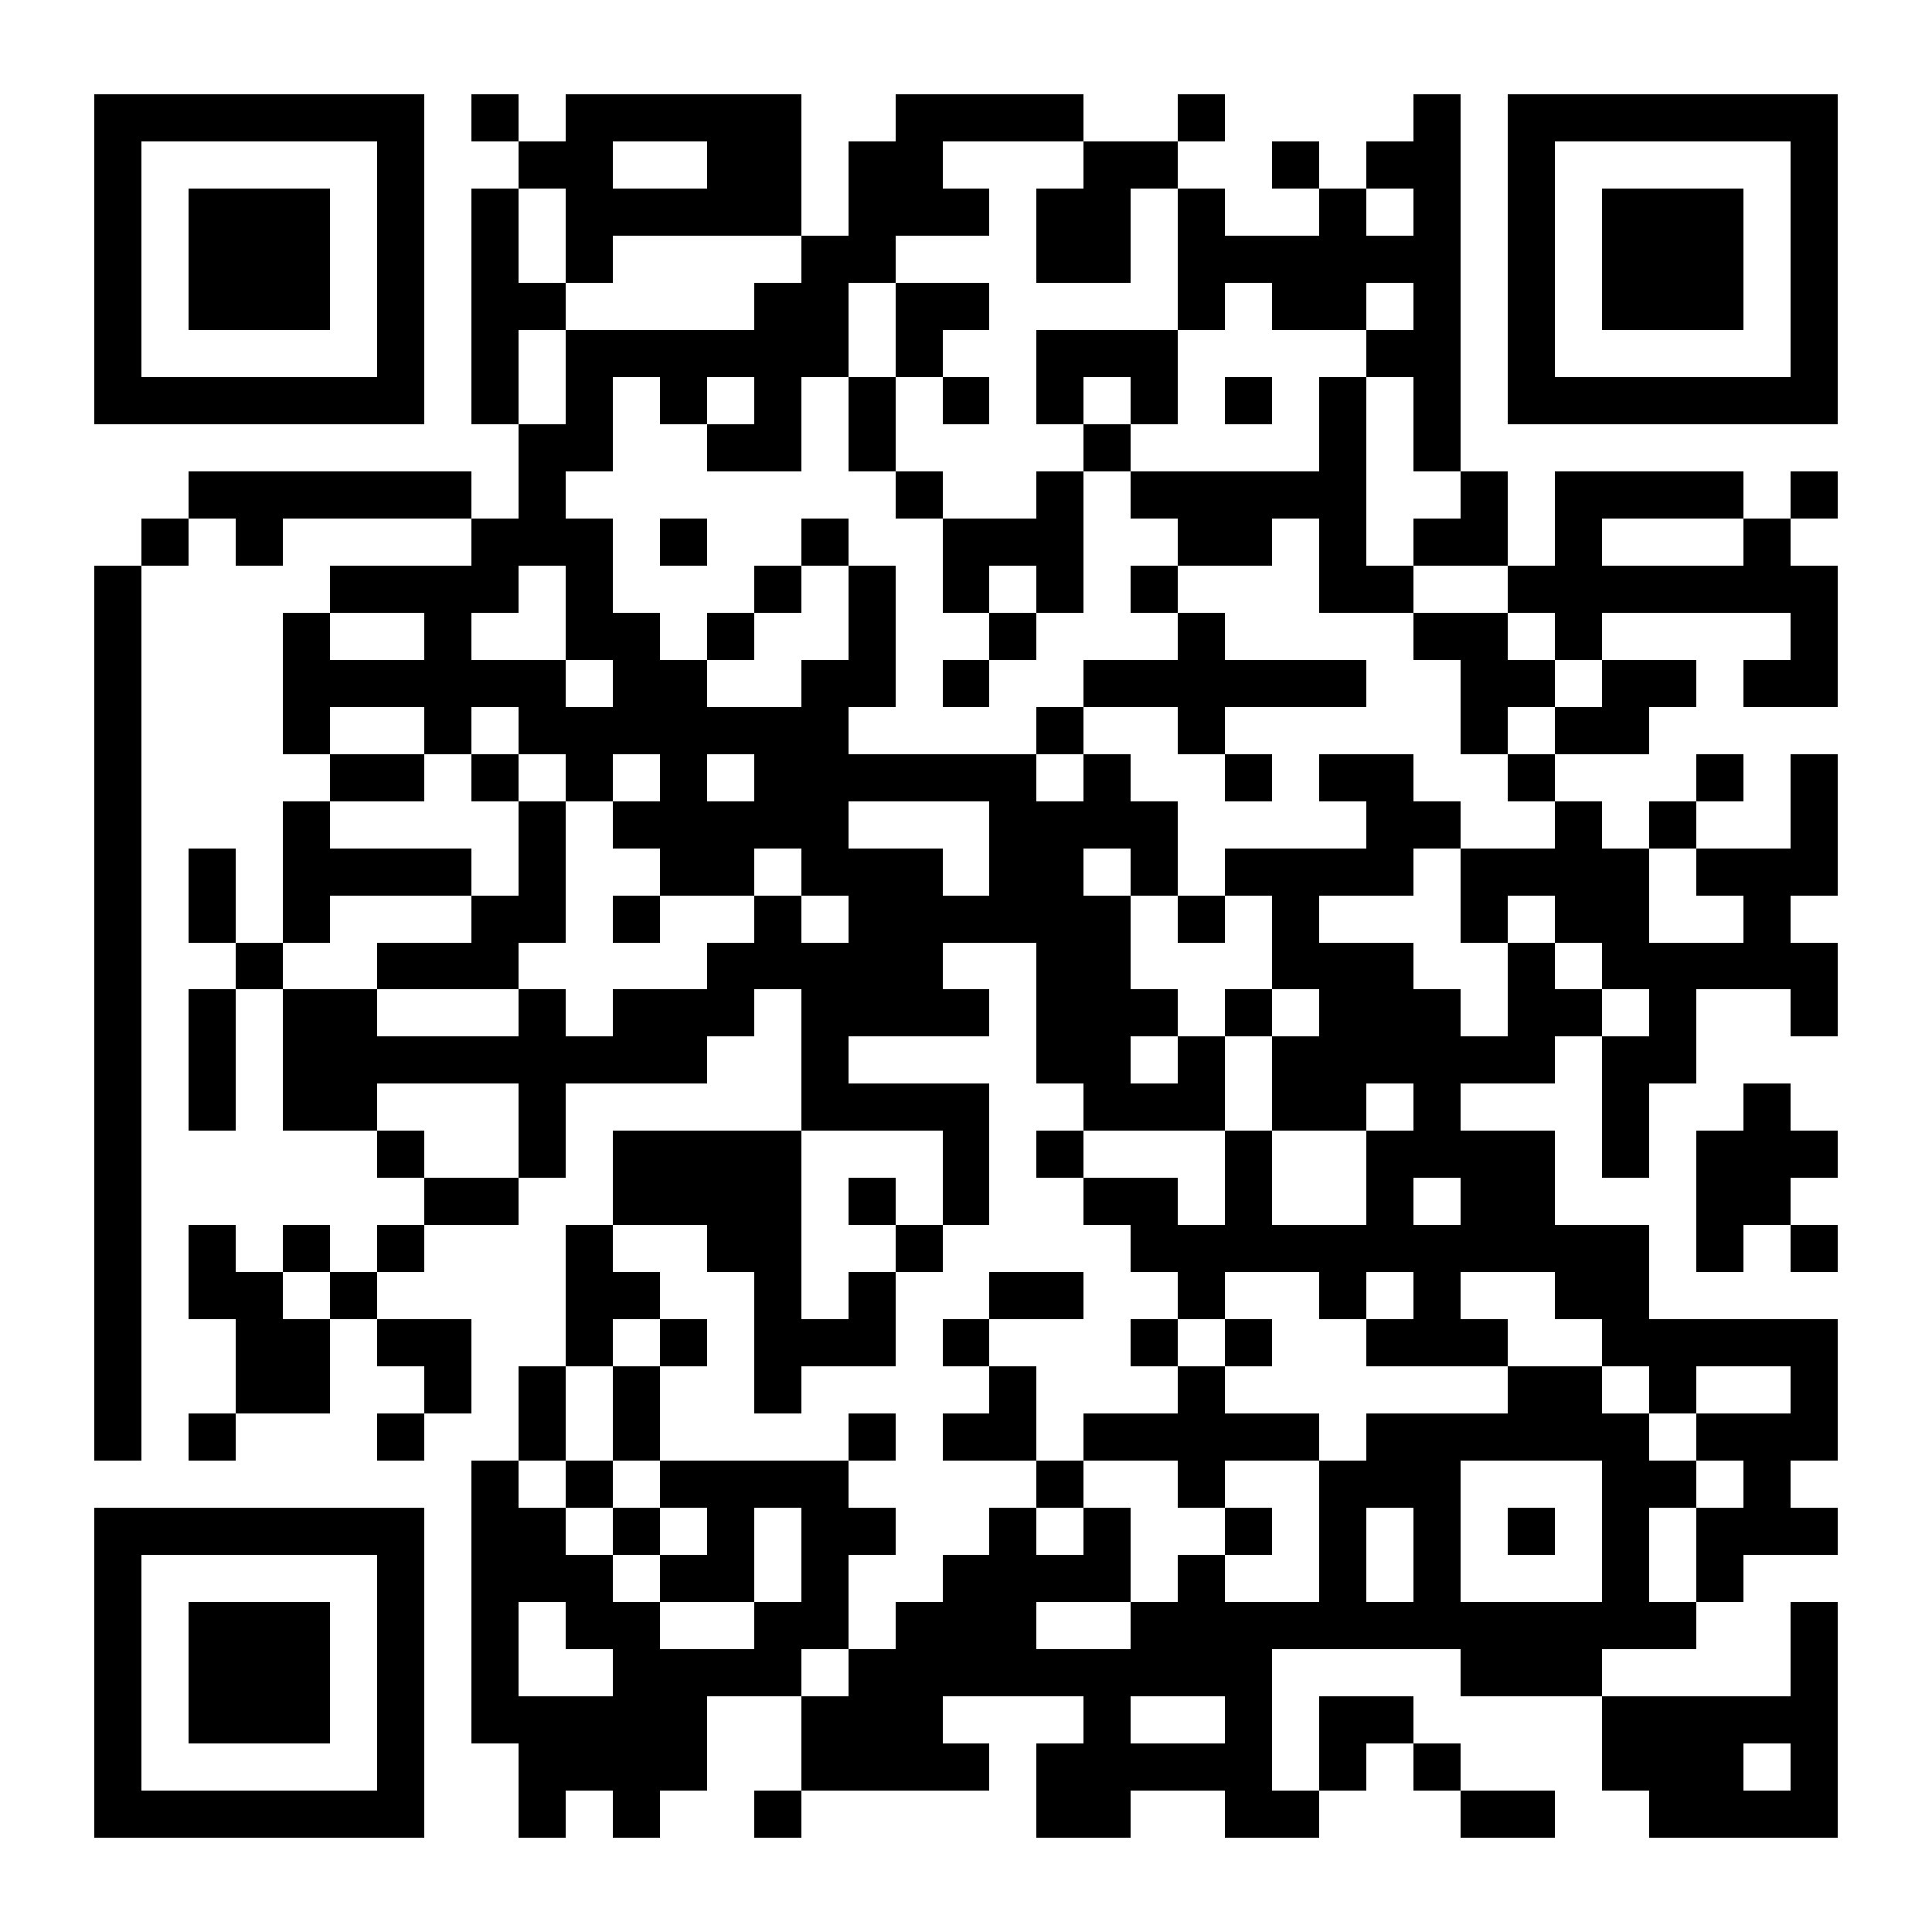
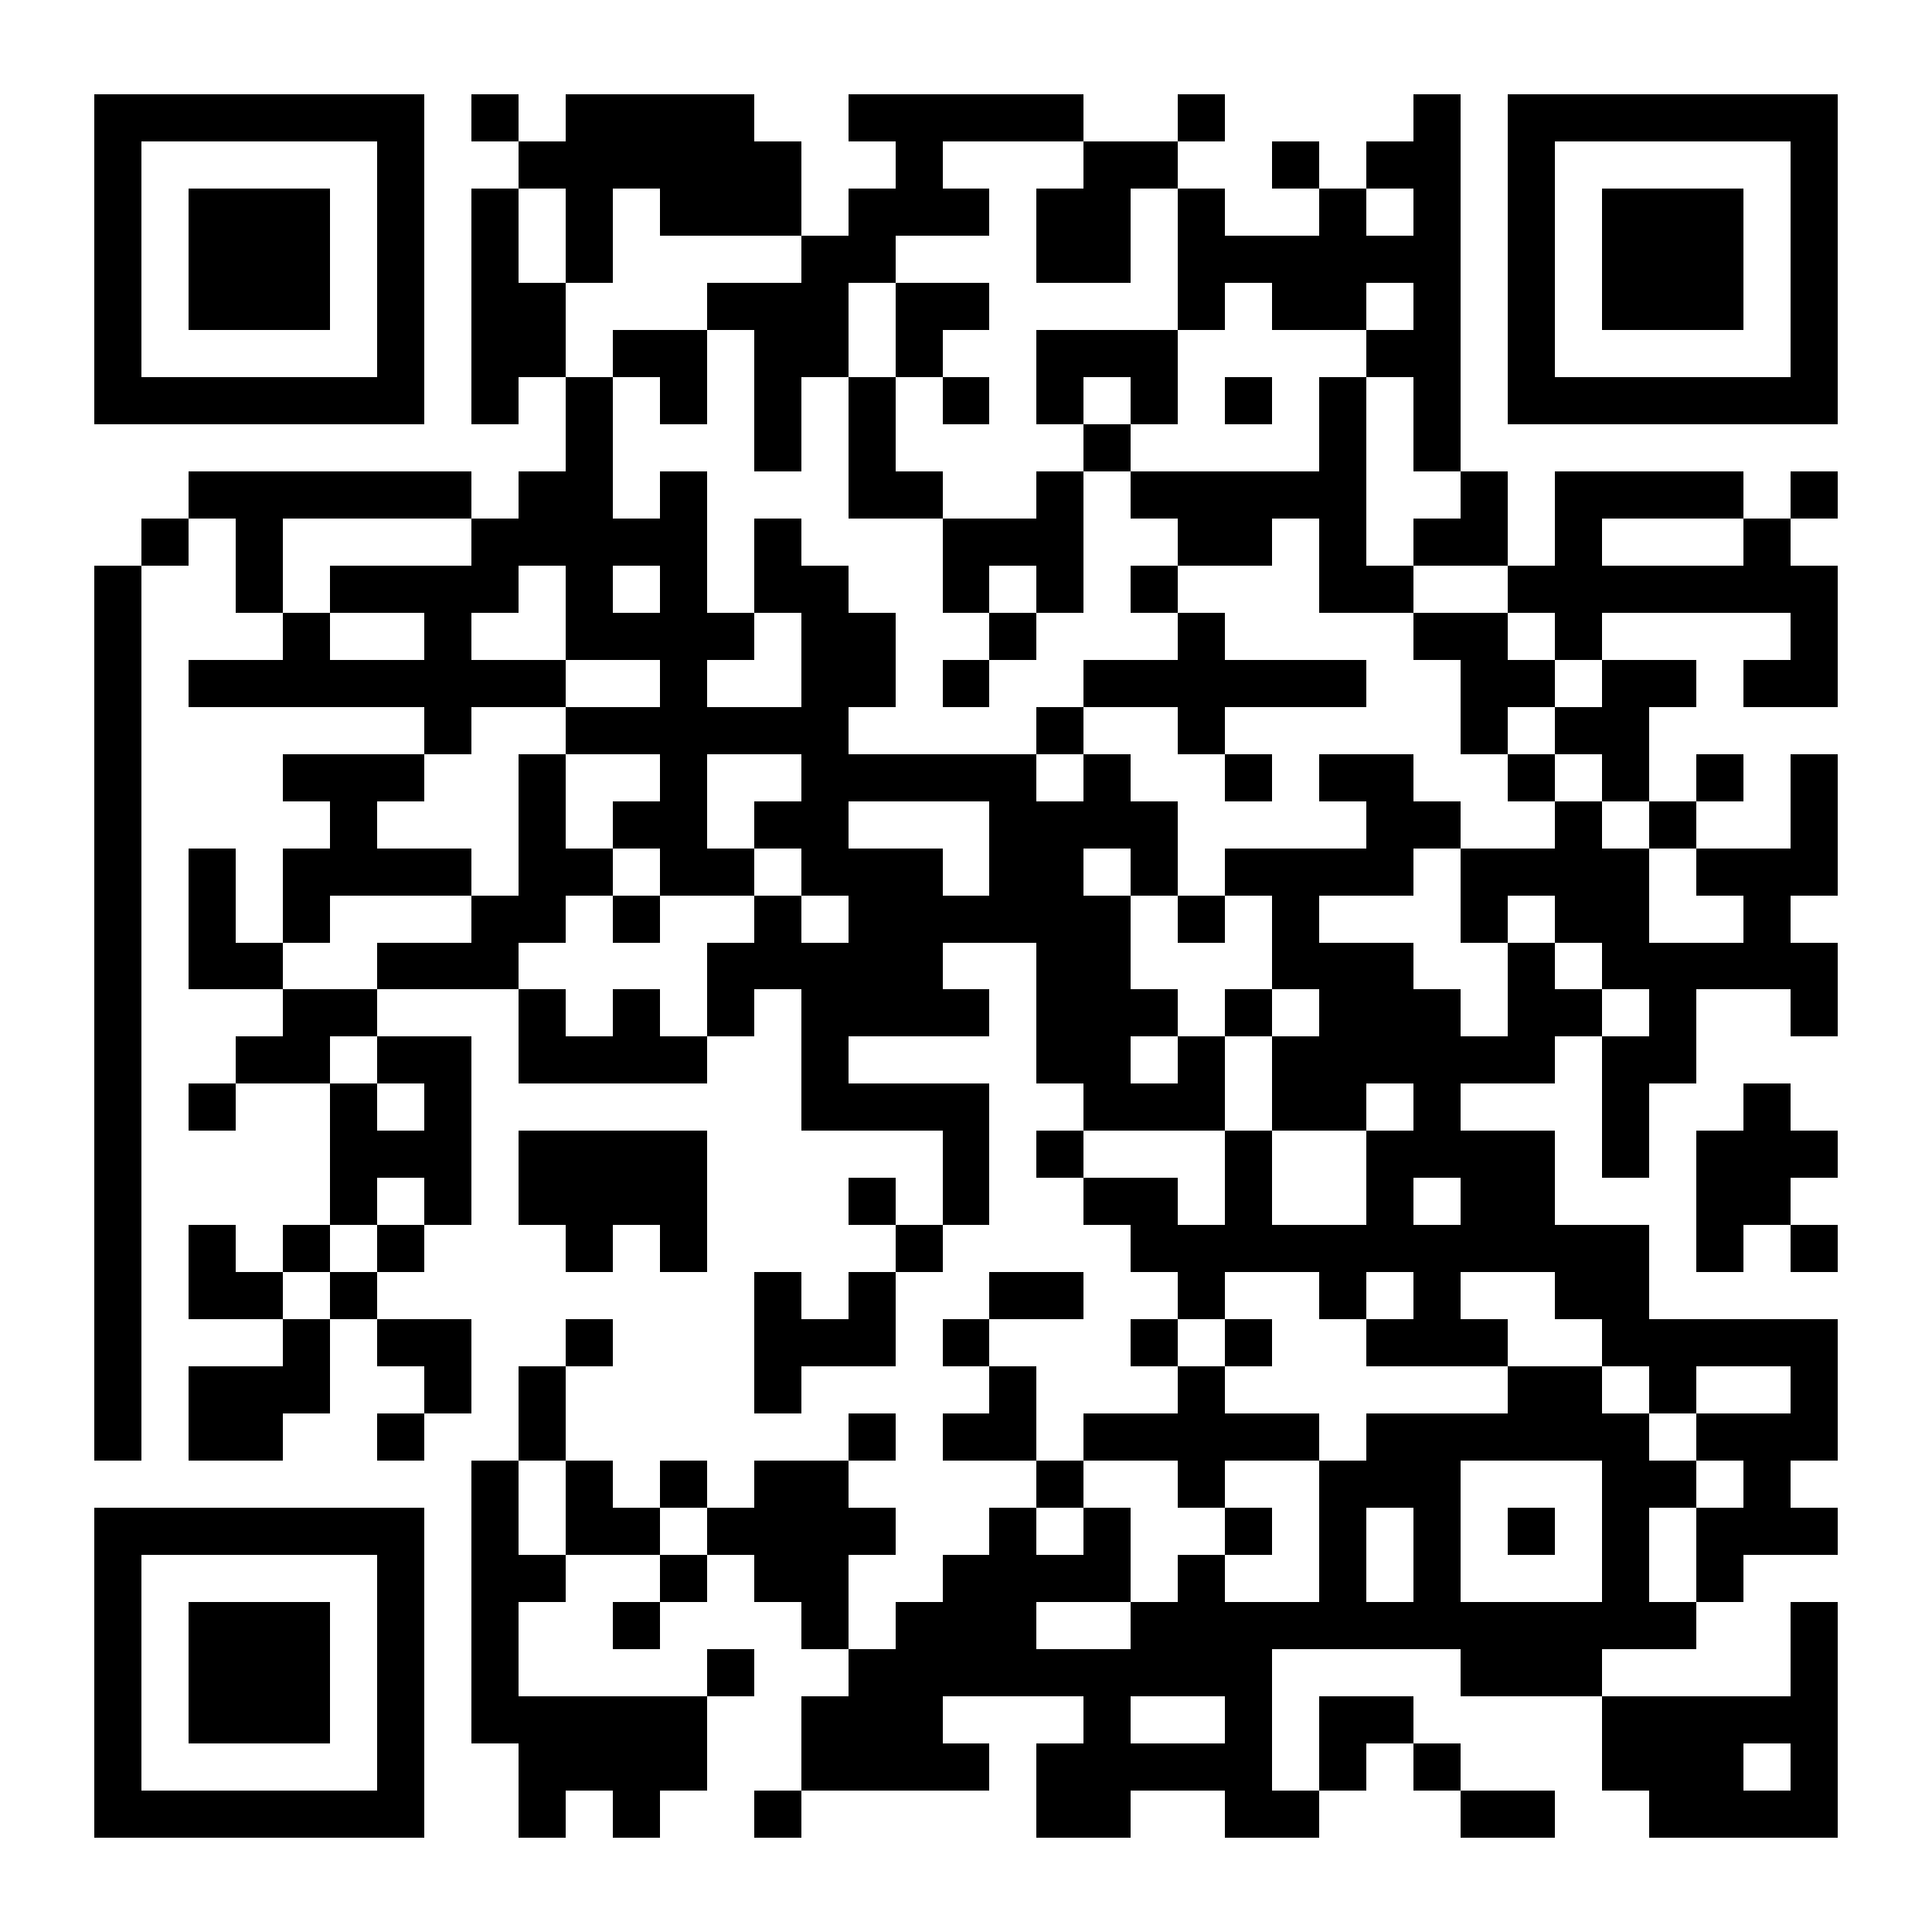
<svg xmlns="http://www.w3.org/2000/svg" viewBox="0 0 41 41" width="400" height="400" shape-rendering="crispEdges">
  <rect width="41" height="41" fill="#ffffff" />
-   <path fill="#000000" d="M2,2h1v1h-1zM3,2h1v1h-1zM4,2h1v1h-1zM5,2h1v1h-1zM6,2h1v1h-1zM7,2h1v1h-1zM8,2h1v1h-1zM10,2h1v1h-1zM12,2h1v1h-1zM13,2h1v1h-1zM14,2h1v1h-1zM15,2h1v1h-1zM16,2h1v1h-1zM19,2h1v1h-1zM20,2h1v1h-1zM21,2h1v1h-1zM22,2h1v1h-1zM25,2h1v1h-1zM30,2h1v1h-1zM32,2h1v1h-1zM33,2h1v1h-1zM34,2h1v1h-1zM35,2h1v1h-1zM36,2h1v1h-1zM37,2h1v1h-1zM38,2h1v1h-1zM2,3h1v1h-1zM8,3h1v1h-1zM11,3h1v1h-1zM12,3h1v1h-1zM15,3h1v1h-1zM16,3h1v1h-1zM18,3h1v1h-1zM19,3h1v1h-1zM23,3h1v1h-1zM24,3h1v1h-1zM27,3h1v1h-1zM29,3h1v1h-1zM30,3h1v1h-1zM32,3h1v1h-1zM38,3h1v1h-1zM2,4h1v1h-1zM4,4h1v1h-1zM5,4h1v1h-1zM6,4h1v1h-1zM8,4h1v1h-1zM10,4h1v1h-1zM12,4h1v1h-1zM13,4h1v1h-1zM14,4h1v1h-1zM15,4h1v1h-1zM16,4h1v1h-1zM18,4h1v1h-1zM19,4h1v1h-1zM20,4h1v1h-1zM22,4h1v1h-1zM23,4h1v1h-1zM25,4h1v1h-1zM28,4h1v1h-1zM30,4h1v1h-1zM32,4h1v1h-1zM34,4h1v1h-1zM35,4h1v1h-1zM36,4h1v1h-1zM38,4h1v1h-1zM2,5h1v1h-1zM4,5h1v1h-1zM5,5h1v1h-1zM6,5h1v1h-1zM8,5h1v1h-1zM10,5h1v1h-1zM12,5h1v1h-1zM17,5h1v1h-1zM18,5h1v1h-1zM22,5h1v1h-1zM23,5h1v1h-1zM25,5h1v1h-1zM26,5h1v1h-1zM27,5h1v1h-1zM28,5h1v1h-1zM29,5h1v1h-1zM30,5h1v1h-1zM32,5h1v1h-1zM34,5h1v1h-1zM35,5h1v1h-1zM36,5h1v1h-1zM38,5h1v1h-1zM2,6h1v1h-1zM4,6h1v1h-1zM5,6h1v1h-1zM6,6h1v1h-1zM8,6h1v1h-1zM10,6h1v1h-1zM11,6h1v1h-1zM16,6h1v1h-1zM17,6h1v1h-1zM19,6h1v1h-1zM20,6h1v1h-1zM25,6h1v1h-1zM27,6h1v1h-1zM28,6h1v1h-1zM30,6h1v1h-1zM32,6h1v1h-1zM34,6h1v1h-1zM35,6h1v1h-1zM36,6h1v1h-1zM38,6h1v1h-1zM2,7h1v1h-1zM8,7h1v1h-1zM10,7h1v1h-1zM12,7h1v1h-1zM13,7h1v1h-1zM14,7h1v1h-1zM15,7h1v1h-1zM16,7h1v1h-1zM17,7h1v1h-1zM19,7h1v1h-1zM22,7h1v1h-1zM23,7h1v1h-1zM24,7h1v1h-1zM29,7h1v1h-1zM30,7h1v1h-1zM32,7h1v1h-1zM38,7h1v1h-1zM2,8h1v1h-1zM3,8h1v1h-1zM4,8h1v1h-1zM5,8h1v1h-1zM6,8h1v1h-1zM7,8h1v1h-1zM8,8h1v1h-1zM10,8h1v1h-1zM12,8h1v1h-1zM14,8h1v1h-1zM16,8h1v1h-1zM18,8h1v1h-1zM20,8h1v1h-1zM22,8h1v1h-1zM24,8h1v1h-1zM26,8h1v1h-1zM28,8h1v1h-1zM30,8h1v1h-1zM32,8h1v1h-1zM33,8h1v1h-1zM34,8h1v1h-1zM35,8h1v1h-1zM36,8h1v1h-1zM37,8h1v1h-1zM38,8h1v1h-1zM11,9h1v1h-1zM12,9h1v1h-1zM15,9h1v1h-1zM16,9h1v1h-1zM18,9h1v1h-1zM23,9h1v1h-1zM28,9h1v1h-1zM30,9h1v1h-1zM4,10h1v1h-1zM5,10h1v1h-1zM6,10h1v1h-1zM7,10h1v1h-1zM8,10h1v1h-1zM9,10h1v1h-1zM11,10h1v1h-1zM19,10h1v1h-1zM22,10h1v1h-1zM24,10h1v1h-1zM25,10h1v1h-1zM26,10h1v1h-1zM27,10h1v1h-1zM28,10h1v1h-1zM31,10h1v1h-1zM33,10h1v1h-1zM34,10h1v1h-1zM35,10h1v1h-1zM36,10h1v1h-1zM38,10h1v1h-1zM3,11h1v1h-1zM5,11h1v1h-1zM10,11h1v1h-1zM11,11h1v1h-1zM12,11h1v1h-1zM14,11h1v1h-1zM17,11h1v1h-1zM20,11h1v1h-1zM21,11h1v1h-1zM22,11h1v1h-1zM25,11h1v1h-1zM26,11h1v1h-1zM28,11h1v1h-1zM30,11h1v1h-1zM31,11h1v1h-1zM33,11h1v1h-1zM37,11h1v1h-1zM2,12h1v1h-1zM7,12h1v1h-1zM8,12h1v1h-1zM9,12h1v1h-1zM10,12h1v1h-1zM12,12h1v1h-1zM16,12h1v1h-1zM18,12h1v1h-1zM20,12h1v1h-1zM22,12h1v1h-1zM24,12h1v1h-1zM28,12h1v1h-1zM29,12h1v1h-1zM32,12h1v1h-1zM33,12h1v1h-1zM34,12h1v1h-1zM35,12h1v1h-1zM36,12h1v1h-1zM37,12h1v1h-1zM38,12h1v1h-1zM2,13h1v1h-1zM6,13h1v1h-1zM9,13h1v1h-1zM12,13h1v1h-1zM13,13h1v1h-1zM15,13h1v1h-1zM18,13h1v1h-1zM21,13h1v1h-1zM25,13h1v1h-1zM30,13h1v1h-1zM31,13h1v1h-1zM33,13h1v1h-1zM38,13h1v1h-1zM2,14h1v1h-1zM6,14h1v1h-1zM7,14h1v1h-1zM8,14h1v1h-1zM9,14h1v1h-1zM10,14h1v1h-1zM11,14h1v1h-1zM13,14h1v1h-1zM14,14h1v1h-1zM17,14h1v1h-1zM18,14h1v1h-1zM20,14h1v1h-1zM23,14h1v1h-1zM24,14h1v1h-1zM25,14h1v1h-1zM26,14h1v1h-1zM27,14h1v1h-1zM28,14h1v1h-1zM31,14h1v1h-1zM32,14h1v1h-1zM34,14h1v1h-1zM35,14h1v1h-1zM37,14h1v1h-1zM38,14h1v1h-1zM2,15h1v1h-1zM6,15h1v1h-1zM9,15h1v1h-1zM11,15h1v1h-1zM12,15h1v1h-1zM13,15h1v1h-1zM14,15h1v1h-1zM15,15h1v1h-1zM16,15h1v1h-1zM17,15h1v1h-1zM22,15h1v1h-1zM25,15h1v1h-1zM31,15h1v1h-1zM33,15h1v1h-1zM34,15h1v1h-1zM2,16h1v1h-1zM7,16h1v1h-1zM8,16h1v1h-1zM10,16h1v1h-1zM12,16h1v1h-1zM14,16h1v1h-1zM16,16h1v1h-1zM17,16h1v1h-1zM18,16h1v1h-1zM19,16h1v1h-1zM20,16h1v1h-1zM21,16h1v1h-1zM23,16h1v1h-1zM26,16h1v1h-1zM28,16h1v1h-1zM29,16h1v1h-1zM32,16h1v1h-1zM36,16h1v1h-1zM38,16h1v1h-1zM2,17h1v1h-1zM6,17h1v1h-1zM11,17h1v1h-1zM13,17h1v1h-1zM14,17h1v1h-1zM15,17h1v1h-1zM16,17h1v1h-1zM17,17h1v1h-1zM21,17h1v1h-1zM22,17h1v1h-1zM23,17h1v1h-1zM24,17h1v1h-1zM29,17h1v1h-1zM30,17h1v1h-1zM33,17h1v1h-1zM35,17h1v1h-1zM38,17h1v1h-1zM2,18h1v1h-1zM4,18h1v1h-1zM6,18h1v1h-1zM7,18h1v1h-1zM8,18h1v1h-1zM9,18h1v1h-1zM11,18h1v1h-1zM14,18h1v1h-1zM15,18h1v1h-1zM17,18h1v1h-1zM18,18h1v1h-1zM19,18h1v1h-1zM21,18h1v1h-1zM22,18h1v1h-1zM24,18h1v1h-1zM26,18h1v1h-1zM27,18h1v1h-1zM28,18h1v1h-1zM29,18h1v1h-1zM31,18h1v1h-1zM32,18h1v1h-1zM33,18h1v1h-1zM34,18h1v1h-1zM36,18h1v1h-1zM37,18h1v1h-1zM38,18h1v1h-1zM2,19h1v1h-1zM4,19h1v1h-1zM6,19h1v1h-1zM10,19h1v1h-1zM11,19h1v1h-1zM13,19h1v1h-1zM16,19h1v1h-1zM18,19h1v1h-1zM19,19h1v1h-1zM20,19h1v1h-1zM21,19h1v1h-1zM22,19h1v1h-1zM23,19h1v1h-1zM25,19h1v1h-1zM27,19h1v1h-1zM31,19h1v1h-1zM33,19h1v1h-1zM34,19h1v1h-1zM37,19h1v1h-1zM2,20h1v1h-1zM5,20h1v1h-1zM8,20h1v1h-1zM9,20h1v1h-1zM10,20h1v1h-1zM15,20h1v1h-1zM16,20h1v1h-1zM17,20h1v1h-1zM18,20h1v1h-1zM19,20h1v1h-1zM22,20h1v1h-1zM23,20h1v1h-1zM27,20h1v1h-1zM28,20h1v1h-1zM29,20h1v1h-1zM32,20h1v1h-1zM34,20h1v1h-1zM35,20h1v1h-1zM36,20h1v1h-1zM37,20h1v1h-1zM38,20h1v1h-1zM2,21h1v1h-1zM4,21h1v1h-1zM6,21h1v1h-1zM7,21h1v1h-1zM11,21h1v1h-1zM13,21h1v1h-1zM14,21h1v1h-1zM15,21h1v1h-1zM17,21h1v1h-1zM18,21h1v1h-1zM19,21h1v1h-1zM20,21h1v1h-1zM22,21h1v1h-1zM23,21h1v1h-1zM24,21h1v1h-1zM26,21h1v1h-1zM28,21h1v1h-1zM29,21h1v1h-1zM30,21h1v1h-1zM32,21h1v1h-1zM33,21h1v1h-1zM35,21h1v1h-1zM38,21h1v1h-1zM2,22h1v1h-1zM4,22h1v1h-1zM6,22h1v1h-1zM7,22h1v1h-1zM8,22h1v1h-1zM9,22h1v1h-1zM10,22h1v1h-1zM11,22h1v1h-1zM12,22h1v1h-1zM13,22h1v1h-1zM14,22h1v1h-1zM17,22h1v1h-1zM22,22h1v1h-1zM23,22h1v1h-1zM25,22h1v1h-1zM27,22h1v1h-1zM28,22h1v1h-1zM29,22h1v1h-1zM30,22h1v1h-1zM31,22h1v1h-1zM32,22h1v1h-1zM34,22h1v1h-1zM35,22h1v1h-1zM2,23h1v1h-1zM4,23h1v1h-1zM6,23h1v1h-1zM7,23h1v1h-1zM11,23h1v1h-1zM17,23h1v1h-1zM18,23h1v1h-1zM19,23h1v1h-1zM20,23h1v1h-1zM23,23h1v1h-1zM24,23h1v1h-1zM25,23h1v1h-1zM27,23h1v1h-1zM28,23h1v1h-1zM30,23h1v1h-1zM34,23h1v1h-1zM37,23h1v1h-1zM2,24h1v1h-1zM8,24h1v1h-1zM11,24h1v1h-1zM13,24h1v1h-1zM14,24h1v1h-1zM15,24h1v1h-1zM16,24h1v1h-1zM20,24h1v1h-1zM22,24h1v1h-1zM26,24h1v1h-1zM29,24h1v1h-1zM30,24h1v1h-1zM31,24h1v1h-1zM32,24h1v1h-1zM34,24h1v1h-1zM36,24h1v1h-1zM37,24h1v1h-1zM38,24h1v1h-1zM2,25h1v1h-1zM9,25h1v1h-1zM10,25h1v1h-1zM13,25h1v1h-1zM14,25h1v1h-1zM15,25h1v1h-1zM16,25h1v1h-1zM18,25h1v1h-1zM20,25h1v1h-1zM23,25h1v1h-1zM24,25h1v1h-1zM26,25h1v1h-1zM29,25h1v1h-1zM31,25h1v1h-1zM32,25h1v1h-1zM36,25h1v1h-1zM37,25h1v1h-1zM2,26h1v1h-1zM4,26h1v1h-1zM6,26h1v1h-1zM8,26h1v1h-1zM12,26h1v1h-1zM15,26h1v1h-1zM16,26h1v1h-1zM19,26h1v1h-1zM24,26h1v1h-1zM25,26h1v1h-1zM26,26h1v1h-1zM27,26h1v1h-1zM28,26h1v1h-1zM29,26h1v1h-1zM30,26h1v1h-1zM31,26h1v1h-1zM32,26h1v1h-1zM33,26h1v1h-1zM34,26h1v1h-1zM36,26h1v1h-1zM38,26h1v1h-1zM2,27h1v1h-1zM4,27h1v1h-1zM5,27h1v1h-1zM7,27h1v1h-1zM12,27h1v1h-1zM13,27h1v1h-1zM16,27h1v1h-1zM18,27h1v1h-1zM21,27h1v1h-1zM22,27h1v1h-1zM25,27h1v1h-1zM28,27h1v1h-1zM30,27h1v1h-1zM33,27h1v1h-1zM34,27h1v1h-1zM2,28h1v1h-1zM5,28h1v1h-1zM6,28h1v1h-1zM8,28h1v1h-1zM9,28h1v1h-1zM12,28h1v1h-1zM14,28h1v1h-1zM16,28h1v1h-1zM17,28h1v1h-1zM18,28h1v1h-1zM20,28h1v1h-1zM24,28h1v1h-1zM26,28h1v1h-1zM29,28h1v1h-1zM30,28h1v1h-1zM31,28h1v1h-1zM34,28h1v1h-1zM35,28h1v1h-1zM36,28h1v1h-1zM37,28h1v1h-1zM38,28h1v1h-1zM2,29h1v1h-1zM5,29h1v1h-1zM6,29h1v1h-1zM9,29h1v1h-1zM11,29h1v1h-1zM13,29h1v1h-1zM16,29h1v1h-1zM21,29h1v1h-1zM25,29h1v1h-1zM32,29h1v1h-1zM33,29h1v1h-1zM35,29h1v1h-1zM38,29h1v1h-1zM2,30h1v1h-1zM4,30h1v1h-1zM8,30h1v1h-1zM11,30h1v1h-1zM13,30h1v1h-1zM18,30h1v1h-1zM20,30h1v1h-1zM21,30h1v1h-1zM23,30h1v1h-1zM24,30h1v1h-1zM25,30h1v1h-1zM26,30h1v1h-1zM27,30h1v1h-1zM29,30h1v1h-1zM30,30h1v1h-1zM31,30h1v1h-1zM32,30h1v1h-1zM33,30h1v1h-1zM34,30h1v1h-1zM36,30h1v1h-1zM37,30h1v1h-1zM38,30h1v1h-1zM10,31h1v1h-1zM12,31h1v1h-1zM14,31h1v1h-1zM15,31h1v1h-1zM16,31h1v1h-1zM17,31h1v1h-1zM22,31h1v1h-1zM25,31h1v1h-1zM28,31h1v1h-1zM29,31h1v1h-1zM30,31h1v1h-1zM34,31h1v1h-1zM35,31h1v1h-1zM37,31h1v1h-1zM2,32h1v1h-1zM3,32h1v1h-1zM4,32h1v1h-1zM5,32h1v1h-1zM6,32h1v1h-1zM7,32h1v1h-1zM8,32h1v1h-1zM10,32h1v1h-1zM11,32h1v1h-1zM13,32h1v1h-1zM15,32h1v1h-1zM17,32h1v1h-1zM18,32h1v1h-1zM21,32h1v1h-1zM23,32h1v1h-1zM26,32h1v1h-1zM28,32h1v1h-1zM30,32h1v1h-1zM32,32h1v1h-1zM34,32h1v1h-1zM36,32h1v1h-1zM37,32h1v1h-1zM38,32h1v1h-1zM2,33h1v1h-1zM8,33h1v1h-1zM10,33h1v1h-1zM11,33h1v1h-1zM12,33h1v1h-1zM14,33h1v1h-1zM15,33h1v1h-1zM17,33h1v1h-1zM20,33h1v1h-1zM21,33h1v1h-1zM22,33h1v1h-1zM23,33h1v1h-1zM25,33h1v1h-1zM28,33h1v1h-1zM30,33h1v1h-1zM34,33h1v1h-1zM36,33h1v1h-1zM2,34h1v1h-1zM4,34h1v1h-1zM5,34h1v1h-1zM6,34h1v1h-1zM8,34h1v1h-1zM10,34h1v1h-1zM12,34h1v1h-1zM13,34h1v1h-1zM16,34h1v1h-1zM17,34h1v1h-1zM19,34h1v1h-1zM20,34h1v1h-1zM21,34h1v1h-1zM24,34h1v1h-1zM25,34h1v1h-1zM26,34h1v1h-1zM27,34h1v1h-1zM28,34h1v1h-1zM29,34h1v1h-1zM30,34h1v1h-1zM31,34h1v1h-1zM32,34h1v1h-1zM33,34h1v1h-1zM34,34h1v1h-1zM35,34h1v1h-1zM38,34h1v1h-1zM2,35h1v1h-1zM4,35h1v1h-1zM5,35h1v1h-1zM6,35h1v1h-1zM8,35h1v1h-1zM10,35h1v1h-1zM13,35h1v1h-1zM14,35h1v1h-1zM15,35h1v1h-1zM16,35h1v1h-1zM18,35h1v1h-1zM19,35h1v1h-1zM20,35h1v1h-1zM21,35h1v1h-1zM22,35h1v1h-1zM23,35h1v1h-1zM24,35h1v1h-1zM25,35h1v1h-1zM26,35h1v1h-1zM31,35h1v1h-1zM32,35h1v1h-1zM33,35h1v1h-1zM38,35h1v1h-1zM2,36h1v1h-1zM4,36h1v1h-1zM5,36h1v1h-1zM6,36h1v1h-1zM8,36h1v1h-1zM10,36h1v1h-1zM11,36h1v1h-1zM12,36h1v1h-1zM13,36h1v1h-1zM14,36h1v1h-1zM17,36h1v1h-1zM18,36h1v1h-1zM19,36h1v1h-1zM23,36h1v1h-1zM26,36h1v1h-1zM28,36h1v1h-1zM29,36h1v1h-1zM34,36h1v1h-1zM35,36h1v1h-1zM36,36h1v1h-1zM37,36h1v1h-1zM38,36h1v1h-1zM2,37h1v1h-1zM8,37h1v1h-1zM11,37h1v1h-1zM12,37h1v1h-1zM13,37h1v1h-1zM14,37h1v1h-1zM17,37h1v1h-1zM18,37h1v1h-1zM19,37h1v1h-1zM20,37h1v1h-1zM22,37h1v1h-1zM23,37h1v1h-1zM24,37h1v1h-1zM25,37h1v1h-1zM26,37h1v1h-1zM28,37h1v1h-1zM30,37h1v1h-1zM34,37h1v1h-1zM35,37h1v1h-1zM36,37h1v1h-1zM38,37h1v1h-1zM2,38h1v1h-1zM3,38h1v1h-1zM4,38h1v1h-1zM5,38h1v1h-1zM6,38h1v1h-1zM7,38h1v1h-1zM8,38h1v1h-1zM11,38h1v1h-1zM13,38h1v1h-1zM16,38h1v1h-1zM22,38h1v1h-1zM23,38h1v1h-1zM26,38h1v1h-1zM27,38h1v1h-1zM31,38h1v1h-1zM32,38h1v1h-1zM35,38h1v1h-1zM36,38h1v1h-1zM37,38h1v1h-1zM38,38h1v1h-1z" />
+   <path fill="#000000" d="M2,2h1v1h-1zM3,2h1v1h-1zM4,2h1v1h-1zM5,2h1v1h-1zM6,2h1v1h-1zM7,2h1v1h-1zM8,2h1v1h-1zM10,2h1v1h-1zM12,2h1v1h-1zM13,2h1v1h-1zM14,2h1v1h-1zM15,2h1v1h-1zM18,2h1v1h-1zM19,2h1v1h-1zM20,2h1v1h-1zM21,2h1v1h-1zM22,2h1v1h-1zM25,2h1v1h-1zM30,2h1v1h-1zM32,2h1v1h-1zM33,2h1v1h-1zM34,2h1v1h-1zM35,2h1v1h-1zM36,2h1v1h-1zM37,2h1v1h-1zM38,2h1v1h-1zM2,3h1v1h-1zM8,3h1v1h-1zM11,3h1v1h-1zM12,3h1v1h-1zM13,3h1v1h-1zM14,3h1v1h-1zM15,3h1v1h-1zM16,3h1v1h-1zM19,3h1v1h-1zM23,3h1v1h-1zM24,3h1v1h-1zM27,3h1v1h-1zM29,3h1v1h-1zM30,3h1v1h-1zM32,3h1v1h-1zM38,3h1v1h-1zM2,4h1v1h-1zM4,4h1v1h-1zM5,4h1v1h-1zM6,4h1v1h-1zM8,4h1v1h-1zM10,4h1v1h-1zM12,4h1v1h-1zM14,4h1v1h-1zM15,4h1v1h-1zM16,4h1v1h-1zM18,4h1v1h-1zM19,4h1v1h-1zM20,4h1v1h-1zM22,4h1v1h-1zM23,4h1v1h-1zM25,4h1v1h-1zM28,4h1v1h-1zM30,4h1v1h-1zM32,4h1v1h-1zM34,4h1v1h-1zM35,4h1v1h-1zM36,4h1v1h-1zM38,4h1v1h-1zM2,5h1v1h-1zM4,5h1v1h-1zM5,5h1v1h-1zM6,5h1v1h-1zM8,5h1v1h-1zM10,5h1v1h-1zM12,5h1v1h-1zM17,5h1v1h-1zM18,5h1v1h-1zM22,5h1v1h-1zM23,5h1v1h-1zM25,5h1v1h-1zM26,5h1v1h-1zM27,5h1v1h-1zM28,5h1v1h-1zM29,5h1v1h-1zM30,5h1v1h-1zM32,5h1v1h-1zM34,5h1v1h-1zM35,5h1v1h-1zM36,5h1v1h-1zM38,5h1v1h-1zM2,6h1v1h-1zM4,6h1v1h-1zM5,6h1v1h-1zM6,6h1v1h-1zM8,6h1v1h-1zM10,6h1v1h-1zM11,6h1v1h-1zM15,6h1v1h-1zM16,6h1v1h-1zM17,6h1v1h-1zM19,6h1v1h-1zM20,6h1v1h-1zM25,6h1v1h-1zM27,6h1v1h-1zM28,6h1v1h-1zM30,6h1v1h-1zM32,6h1v1h-1zM34,6h1v1h-1zM35,6h1v1h-1zM36,6h1v1h-1zM38,6h1v1h-1zM2,7h1v1h-1zM8,7h1v1h-1zM10,7h1v1h-1zM11,7h1v1h-1zM13,7h1v1h-1zM14,7h1v1h-1zM16,7h1v1h-1zM17,7h1v1h-1zM19,7h1v1h-1zM22,7h1v1h-1zM23,7h1v1h-1zM24,7h1v1h-1zM29,7h1v1h-1zM30,7h1v1h-1zM32,7h1v1h-1zM38,7h1v1h-1zM2,8h1v1h-1zM3,8h1v1h-1zM4,8h1v1h-1zM5,8h1v1h-1zM6,8h1v1h-1zM7,8h1v1h-1zM8,8h1v1h-1zM10,8h1v1h-1zM12,8h1v1h-1zM14,8h1v1h-1zM16,8h1v1h-1zM18,8h1v1h-1zM20,8h1v1h-1zM22,8h1v1h-1zM24,8h1v1h-1zM26,8h1v1h-1zM28,8h1v1h-1zM30,8h1v1h-1zM32,8h1v1h-1zM33,8h1v1h-1zM34,8h1v1h-1zM35,8h1v1h-1zM36,8h1v1h-1zM37,8h1v1h-1zM38,8h1v1h-1zM12,9h1v1h-1zM16,9h1v1h-1zM18,9h1v1h-1zM23,9h1v1h-1zM28,9h1v1h-1zM30,9h1v1h-1zM4,10h1v1h-1zM5,10h1v1h-1zM6,10h1v1h-1zM7,10h1v1h-1zM8,10h1v1h-1zM9,10h1v1h-1zM11,10h1v1h-1zM12,10h1v1h-1zM14,10h1v1h-1zM18,10h1v1h-1zM19,10h1v1h-1zM22,10h1v1h-1zM24,10h1v1h-1zM25,10h1v1h-1zM26,10h1v1h-1zM27,10h1v1h-1zM28,10h1v1h-1zM31,10h1v1h-1zM33,10h1v1h-1zM34,10h1v1h-1zM35,10h1v1h-1zM36,10h1v1h-1zM38,10h1v1h-1zM3,11h1v1h-1zM5,11h1v1h-1zM10,11h1v1h-1zM11,11h1v1h-1zM12,11h1v1h-1zM13,11h1v1h-1zM14,11h1v1h-1zM16,11h1v1h-1zM20,11h1v1h-1zM21,11h1v1h-1zM22,11h1v1h-1zM25,11h1v1h-1zM26,11h1v1h-1zM28,11h1v1h-1zM30,11h1v1h-1zM31,11h1v1h-1zM33,11h1v1h-1zM37,11h1v1h-1zM2,12h1v1h-1zM5,12h1v1h-1zM7,12h1v1h-1zM8,12h1v1h-1zM9,12h1v1h-1zM10,12h1v1h-1zM12,12h1v1h-1zM14,12h1v1h-1zM16,12h1v1h-1zM17,12h1v1h-1zM20,12h1v1h-1zM22,12h1v1h-1zM24,12h1v1h-1zM28,12h1v1h-1zM29,12h1v1h-1zM32,12h1v1h-1zM33,12h1v1h-1zM34,12h1v1h-1zM35,12h1v1h-1zM36,12h1v1h-1zM37,12h1v1h-1zM38,12h1v1h-1zM2,13h1v1h-1zM6,13h1v1h-1zM9,13h1v1h-1zM12,13h1v1h-1zM13,13h1v1h-1zM14,13h1v1h-1zM15,13h1v1h-1zM17,13h1v1h-1zM18,13h1v1h-1zM21,13h1v1h-1zM25,13h1v1h-1zM30,13h1v1h-1zM31,13h1v1h-1zM33,13h1v1h-1zM38,13h1v1h-1zM2,14h1v1h-1zM4,14h1v1h-1zM5,14h1v1h-1zM6,14h1v1h-1zM7,14h1v1h-1zM8,14h1v1h-1zM9,14h1v1h-1zM10,14h1v1h-1zM11,14h1v1h-1zM14,14h1v1h-1zM17,14h1v1h-1zM18,14h1v1h-1zM20,14h1v1h-1zM23,14h1v1h-1zM24,14h1v1h-1zM25,14h1v1h-1zM26,14h1v1h-1zM27,14h1v1h-1zM28,14h1v1h-1zM31,14h1v1h-1zM32,14h1v1h-1zM34,14h1v1h-1zM35,14h1v1h-1zM37,14h1v1h-1zM38,14h1v1h-1zM2,15h1v1h-1zM9,15h1v1h-1zM12,15h1v1h-1zM13,15h1v1h-1zM14,15h1v1h-1zM15,15h1v1h-1zM16,15h1v1h-1zM17,15h1v1h-1zM22,15h1v1h-1zM25,15h1v1h-1zM31,15h1v1h-1zM33,15h1v1h-1zM34,15h1v1h-1zM2,16h1v1h-1zM6,16h1v1h-1zM7,16h1v1h-1zM8,16h1v1h-1zM11,16h1v1h-1zM14,16h1v1h-1zM17,16h1v1h-1zM18,16h1v1h-1zM19,16h1v1h-1zM20,16h1v1h-1zM21,16h1v1h-1zM23,16h1v1h-1zM26,16h1v1h-1zM28,16h1v1h-1zM29,16h1v1h-1zM32,16h1v1h-1zM34,16h1v1h-1zM36,16h1v1h-1zM38,16h1v1h-1zM2,17h1v1h-1zM7,17h1v1h-1zM11,17h1v1h-1zM13,17h1v1h-1zM14,17h1v1h-1zM16,17h1v1h-1zM17,17h1v1h-1zM21,17h1v1h-1zM22,17h1v1h-1zM23,17h1v1h-1zM24,17h1v1h-1zM29,17h1v1h-1zM30,17h1v1h-1zM33,17h1v1h-1zM35,17h1v1h-1zM38,17h1v1h-1zM2,18h1v1h-1zM4,18h1v1h-1zM6,18h1v1h-1zM7,18h1v1h-1zM8,18h1v1h-1zM9,18h1v1h-1zM11,18h1v1h-1zM12,18h1v1h-1zM14,18h1v1h-1zM15,18h1v1h-1zM17,18h1v1h-1zM18,18h1v1h-1zM19,18h1v1h-1zM21,18h1v1h-1zM22,18h1v1h-1zM24,18h1v1h-1zM26,18h1v1h-1zM27,18h1v1h-1zM28,18h1v1h-1zM29,18h1v1h-1zM31,18h1v1h-1zM32,18h1v1h-1zM33,18h1v1h-1zM34,18h1v1h-1zM36,18h1v1h-1zM37,18h1v1h-1zM38,18h1v1h-1zM2,19h1v1h-1zM4,19h1v1h-1zM6,19h1v1h-1zM10,19h1v1h-1zM11,19h1v1h-1zM13,19h1v1h-1zM16,19h1v1h-1zM18,19h1v1h-1zM19,19h1v1h-1zM20,19h1v1h-1zM21,19h1v1h-1zM22,19h1v1h-1zM23,19h1v1h-1zM25,19h1v1h-1zM27,19h1v1h-1zM31,19h1v1h-1zM33,19h1v1h-1zM34,19h1v1h-1zM37,19h1v1h-1zM2,20h1v1h-1zM4,20h1v1h-1zM5,20h1v1h-1zM8,20h1v1h-1zM9,20h1v1h-1zM10,20h1v1h-1zM15,20h1v1h-1zM16,20h1v1h-1zM17,20h1v1h-1zM18,20h1v1h-1zM19,20h1v1h-1zM22,20h1v1h-1zM23,20h1v1h-1zM27,20h1v1h-1zM28,20h1v1h-1zM29,20h1v1h-1zM32,20h1v1h-1zM34,20h1v1h-1zM35,20h1v1h-1zM36,20h1v1h-1zM37,20h1v1h-1zM38,20h1v1h-1zM2,21h1v1h-1zM6,21h1v1h-1zM7,21h1v1h-1zM11,21h1v1h-1zM13,21h1v1h-1zM15,21h1v1h-1zM17,21h1v1h-1zM18,21h1v1h-1zM19,21h1v1h-1zM20,21h1v1h-1zM22,21h1v1h-1zM23,21h1v1h-1zM24,21h1v1h-1zM26,21h1v1h-1zM28,21h1v1h-1zM29,21h1v1h-1zM30,21h1v1h-1zM32,21h1v1h-1zM33,21h1v1h-1zM35,21h1v1h-1zM38,21h1v1h-1zM2,22h1v1h-1zM5,22h1v1h-1zM6,22h1v1h-1zM8,22h1v1h-1zM9,22h1v1h-1zM11,22h1v1h-1zM12,22h1v1h-1zM13,22h1v1h-1zM14,22h1v1h-1zM17,22h1v1h-1zM22,22h1v1h-1zM23,22h1v1h-1zM25,22h1v1h-1zM27,22h1v1h-1zM28,22h1v1h-1zM29,22h1v1h-1zM30,22h1v1h-1zM31,22h1v1h-1zM32,22h1v1h-1zM34,22h1v1h-1zM35,22h1v1h-1zM2,23h1v1h-1zM4,23h1v1h-1zM7,23h1v1h-1zM9,23h1v1h-1zM17,23h1v1h-1zM18,23h1v1h-1zM19,23h1v1h-1zM20,23h1v1h-1zM23,23h1v1h-1zM24,23h1v1h-1zM25,23h1v1h-1zM27,23h1v1h-1zM28,23h1v1h-1zM30,23h1v1h-1zM34,23h1v1h-1zM37,23h1v1h-1zM2,24h1v1h-1zM7,24h1v1h-1zM8,24h1v1h-1zM9,24h1v1h-1zM11,24h1v1h-1zM12,24h1v1h-1zM13,24h1v1h-1zM14,24h1v1h-1zM20,24h1v1h-1zM22,24h1v1h-1zM26,24h1v1h-1zM29,24h1v1h-1zM30,24h1v1h-1zM31,24h1v1h-1zM32,24h1v1h-1zM34,24h1v1h-1zM36,24h1v1h-1zM37,24h1v1h-1zM38,24h1v1h-1zM2,25h1v1h-1zM7,25h1v1h-1zM9,25h1v1h-1zM11,25h1v1h-1zM12,25h1v1h-1zM13,25h1v1h-1zM14,25h1v1h-1zM18,25h1v1h-1zM20,25h1v1h-1zM23,25h1v1h-1zM24,25h1v1h-1zM26,25h1v1h-1zM29,25h1v1h-1zM31,25h1v1h-1zM32,25h1v1h-1zM36,25h1v1h-1zM37,25h1v1h-1zM2,26h1v1h-1zM4,26h1v1h-1zM6,26h1v1h-1zM8,26h1v1h-1zM12,26h1v1h-1zM14,26h1v1h-1zM19,26h1v1h-1zM24,26h1v1h-1zM25,26h1v1h-1zM26,26h1v1h-1zM27,26h1v1h-1zM28,26h1v1h-1zM29,26h1v1h-1zM30,26h1v1h-1zM31,26h1v1h-1zM32,26h1v1h-1zM33,26h1v1h-1zM34,26h1v1h-1zM36,26h1v1h-1zM38,26h1v1h-1zM2,27h1v1h-1zM4,27h1v1h-1zM5,27h1v1h-1zM7,27h1v1h-1zM16,27h1v1h-1zM18,27h1v1h-1zM21,27h1v1h-1zM22,27h1v1h-1zM25,27h1v1h-1zM28,27h1v1h-1zM30,27h1v1h-1zM33,27h1v1h-1zM34,27h1v1h-1zM2,28h1v1h-1zM6,28h1v1h-1zM8,28h1v1h-1zM9,28h1v1h-1zM12,28h1v1h-1zM16,28h1v1h-1zM17,28h1v1h-1zM18,28h1v1h-1zM20,28h1v1h-1zM24,28h1v1h-1zM26,28h1v1h-1zM29,28h1v1h-1zM30,28h1v1h-1zM31,28h1v1h-1zM34,28h1v1h-1zM35,28h1v1h-1zM36,28h1v1h-1zM37,28h1v1h-1zM38,28h1v1h-1zM2,29h1v1h-1zM4,29h1v1h-1zM5,29h1v1h-1zM6,29h1v1h-1zM9,29h1v1h-1zM11,29h1v1h-1zM16,29h1v1h-1zM21,29h1v1h-1zM25,29h1v1h-1zM32,29h1v1h-1zM33,29h1v1h-1zM35,29h1v1h-1zM38,29h1v1h-1zM2,30h1v1h-1zM4,30h1v1h-1zM5,30h1v1h-1zM8,30h1v1h-1zM11,30h1v1h-1zM18,30h1v1h-1zM20,30h1v1h-1zM21,30h1v1h-1zM23,30h1v1h-1zM24,30h1v1h-1zM25,30h1v1h-1zM26,30h1v1h-1zM27,30h1v1h-1zM29,30h1v1h-1zM30,30h1v1h-1zM31,30h1v1h-1zM32,30h1v1h-1zM33,30h1v1h-1zM34,30h1v1h-1zM36,30h1v1h-1zM37,30h1v1h-1zM38,30h1v1h-1zM10,31h1v1h-1zM12,31h1v1h-1zM14,31h1v1h-1zM16,31h1v1h-1zM17,31h1v1h-1zM22,31h1v1h-1zM25,31h1v1h-1zM28,31h1v1h-1zM29,31h1v1h-1zM30,31h1v1h-1zM34,31h1v1h-1zM35,31h1v1h-1zM37,31h1v1h-1zM2,32h1v1h-1zM3,32h1v1h-1zM4,32h1v1h-1zM5,32h1v1h-1zM6,32h1v1h-1zM7,32h1v1h-1zM8,32h1v1h-1zM10,32h1v1h-1zM12,32h1v1h-1zM13,32h1v1h-1zM15,32h1v1h-1zM16,32h1v1h-1zM17,32h1v1h-1zM18,32h1v1h-1zM21,32h1v1h-1zM23,32h1v1h-1zM26,32h1v1h-1zM28,32h1v1h-1zM30,32h1v1h-1zM32,32h1v1h-1zM34,32h1v1h-1zM36,32h1v1h-1zM37,32h1v1h-1zM38,32h1v1h-1zM2,33h1v1h-1zM8,33h1v1h-1zM10,33h1v1h-1zM11,33h1v1h-1zM14,33h1v1h-1zM16,33h1v1h-1zM17,33h1v1h-1zM20,33h1v1h-1zM21,33h1v1h-1zM22,33h1v1h-1zM23,33h1v1h-1zM25,33h1v1h-1zM28,33h1v1h-1zM30,33h1v1h-1zM34,33h1v1h-1zM36,33h1v1h-1zM2,34h1v1h-1zM4,34h1v1h-1zM5,34h1v1h-1zM6,34h1v1h-1zM8,34h1v1h-1zM10,34h1v1h-1zM13,34h1v1h-1zM17,34h1v1h-1zM19,34h1v1h-1zM20,34h1v1h-1zM21,34h1v1h-1zM24,34h1v1h-1zM25,34h1v1h-1zM26,34h1v1h-1zM27,34h1v1h-1zM28,34h1v1h-1zM29,34h1v1h-1zM30,34h1v1h-1zM31,34h1v1h-1zM32,34h1v1h-1zM33,34h1v1h-1zM34,34h1v1h-1zM35,34h1v1h-1zM38,34h1v1h-1zM2,35h1v1h-1zM4,35h1v1h-1zM5,35h1v1h-1zM6,35h1v1h-1zM8,35h1v1h-1zM10,35h1v1h-1zM15,35h1v1h-1zM18,35h1v1h-1zM19,35h1v1h-1zM20,35h1v1h-1zM21,35h1v1h-1zM22,35h1v1h-1zM23,35h1v1h-1zM24,35h1v1h-1zM25,35h1v1h-1zM26,35h1v1h-1zM31,35h1v1h-1zM32,35h1v1h-1zM33,35h1v1h-1zM38,35h1v1h-1zM2,36h1v1h-1zM4,36h1v1h-1zM5,36h1v1h-1zM6,36h1v1h-1zM8,36h1v1h-1zM10,36h1v1h-1zM11,36h1v1h-1zM12,36h1v1h-1zM13,36h1v1h-1zM14,36h1v1h-1zM17,36h1v1h-1zM18,36h1v1h-1zM19,36h1v1h-1zM23,36h1v1h-1zM26,36h1v1h-1zM28,36h1v1h-1zM29,36h1v1h-1zM34,36h1v1h-1zM35,36h1v1h-1zM36,36h1v1h-1zM37,36h1v1h-1zM38,36h1v1h-1zM2,37h1v1h-1zM8,37h1v1h-1zM11,37h1v1h-1zM12,37h1v1h-1zM13,37h1v1h-1zM14,37h1v1h-1zM17,37h1v1h-1zM18,37h1v1h-1zM19,37h1v1h-1zM20,37h1v1h-1zM22,37h1v1h-1zM23,37h1v1h-1zM24,37h1v1h-1zM25,37h1v1h-1zM26,37h1v1h-1zM28,37h1v1h-1zM30,37h1v1h-1zM34,37h1v1h-1zM35,37h1v1h-1zM36,37h1v1h-1zM38,37h1v1h-1zM2,38h1v1h-1zM3,38h1v1h-1zM4,38h1v1h-1zM5,38h1v1h-1zM6,38h1v1h-1zM7,38h1v1h-1zM8,38h1v1h-1zM11,38h1v1h-1zM13,38h1v1h-1zM16,38h1v1h-1zM22,38h1v1h-1zM23,38h1v1h-1zM26,38h1v1h-1zM27,38h1v1h-1zM31,38h1v1h-1zM32,38h1v1h-1zM35,38h1v1h-1zM36,38h1v1h-1zM37,38h1v1h-1zM38,38h1v1h-1z" />
</svg>
